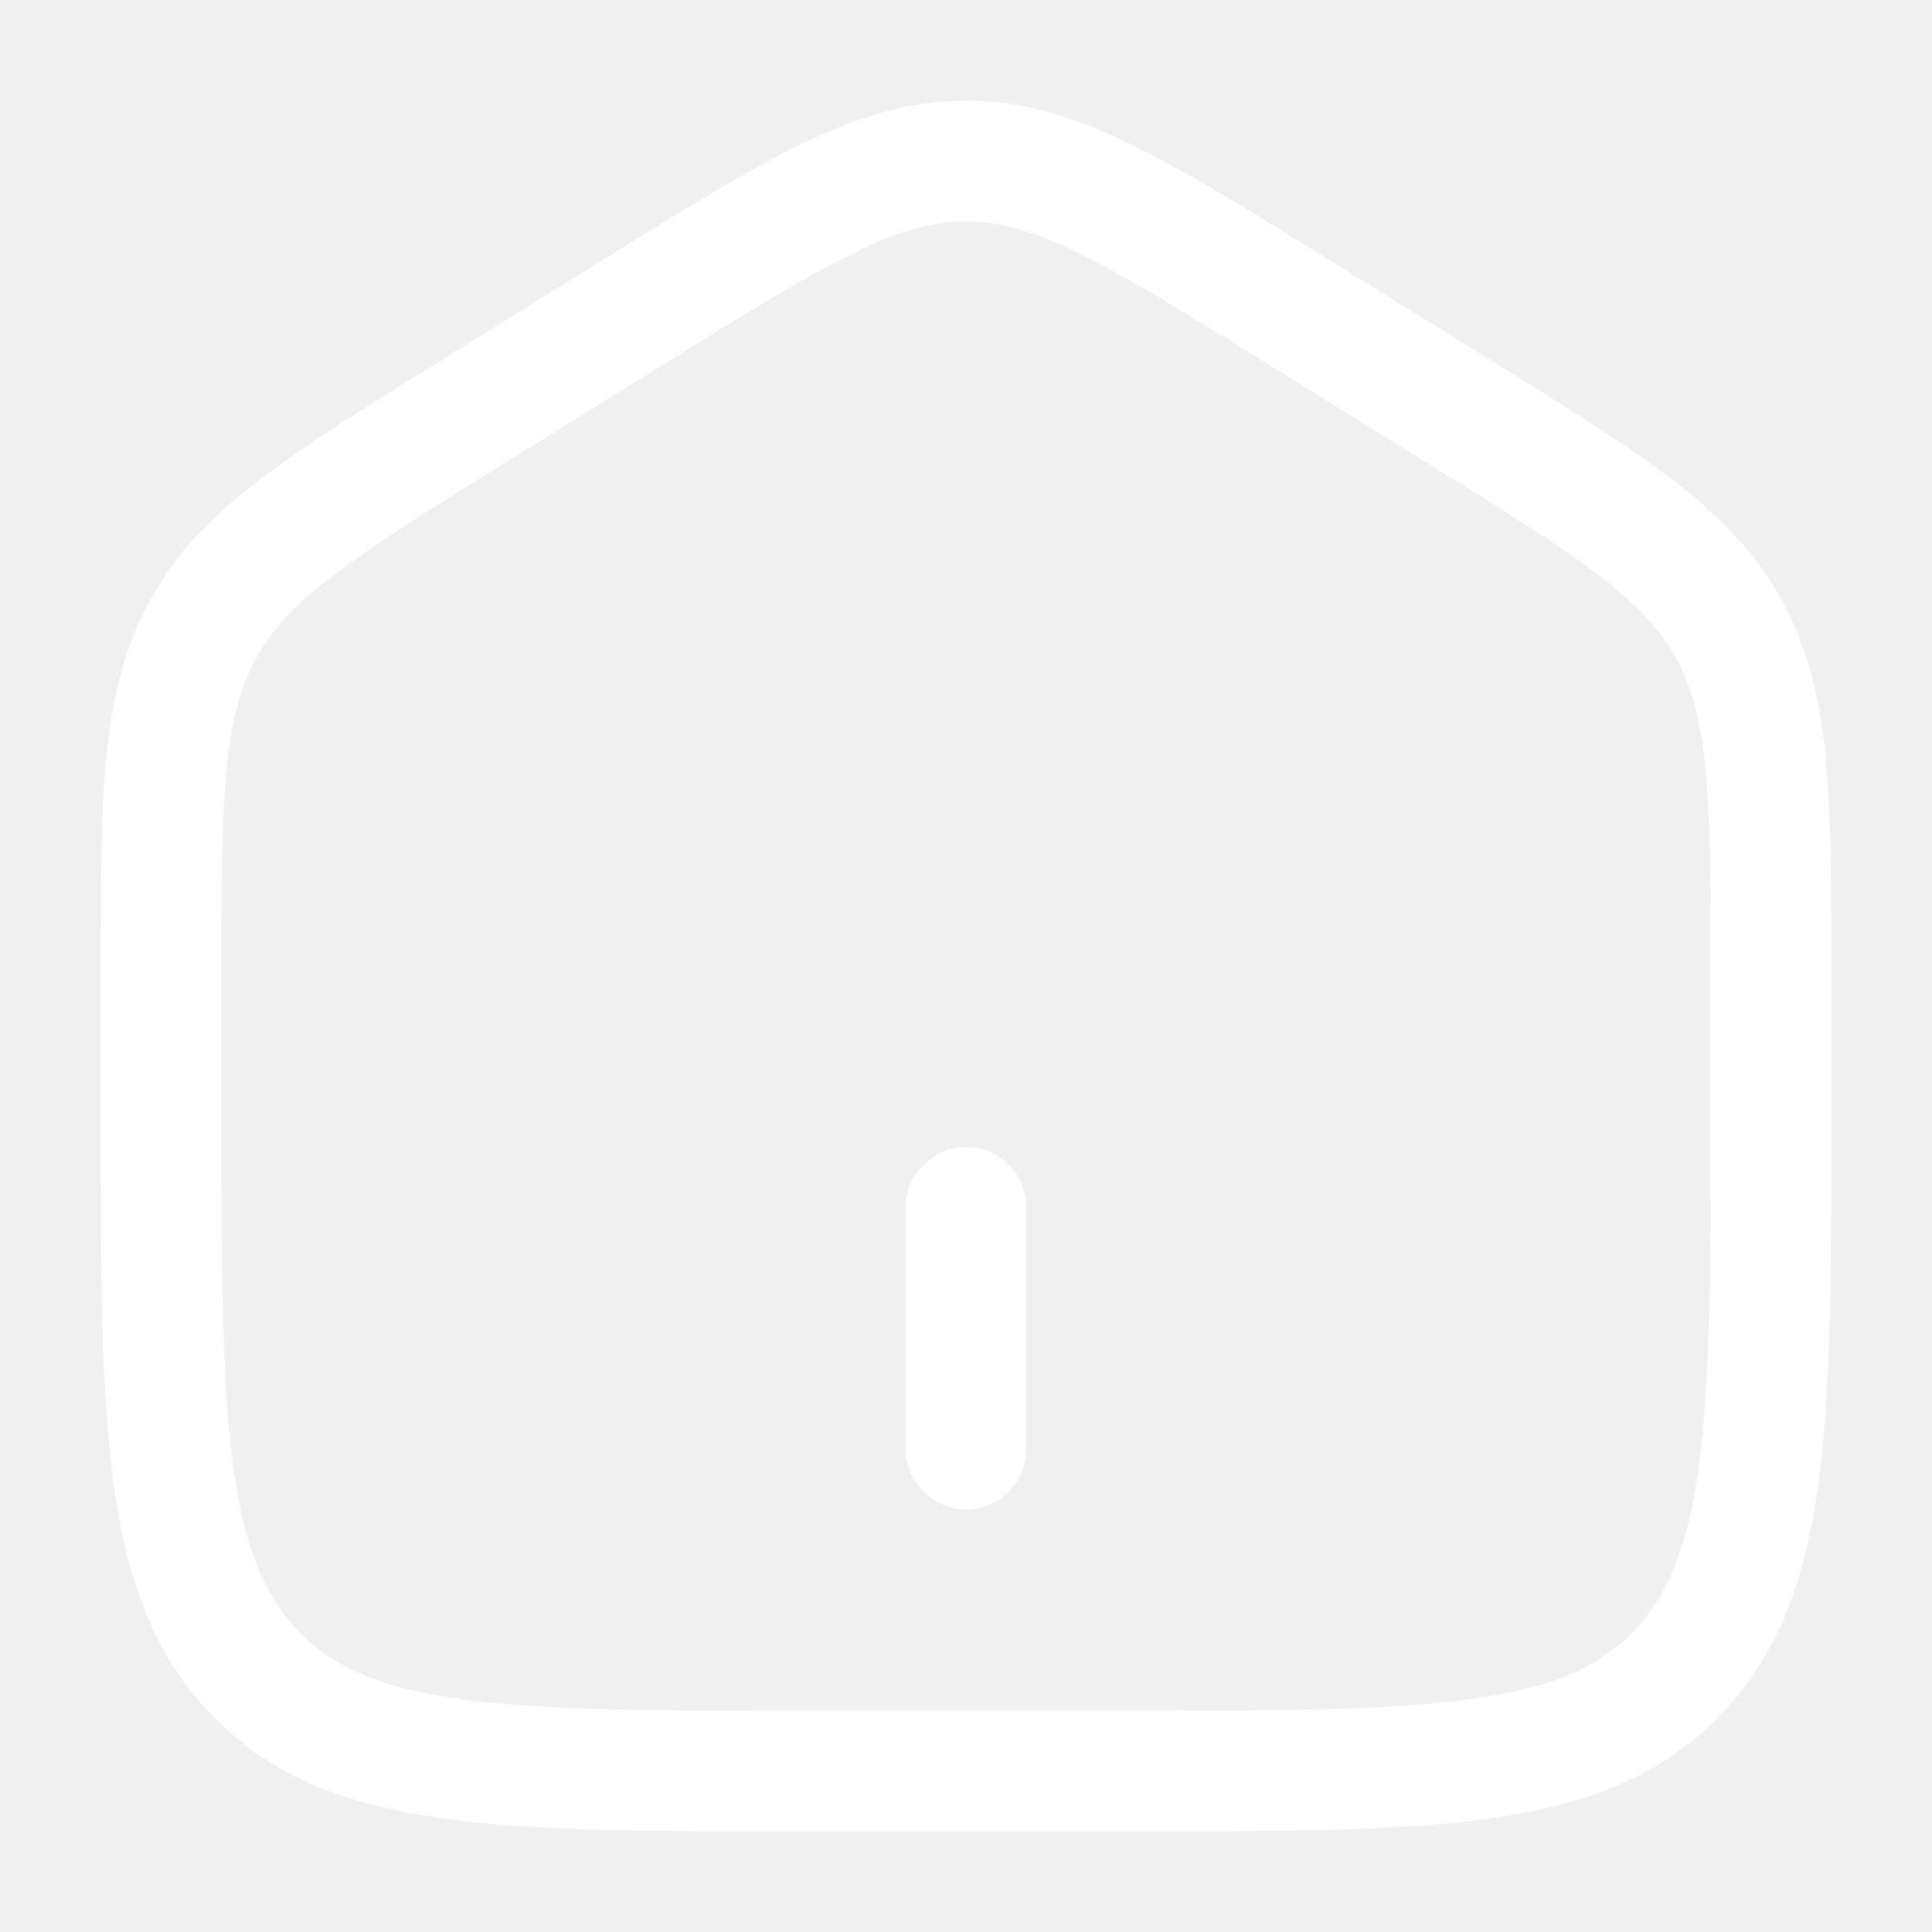
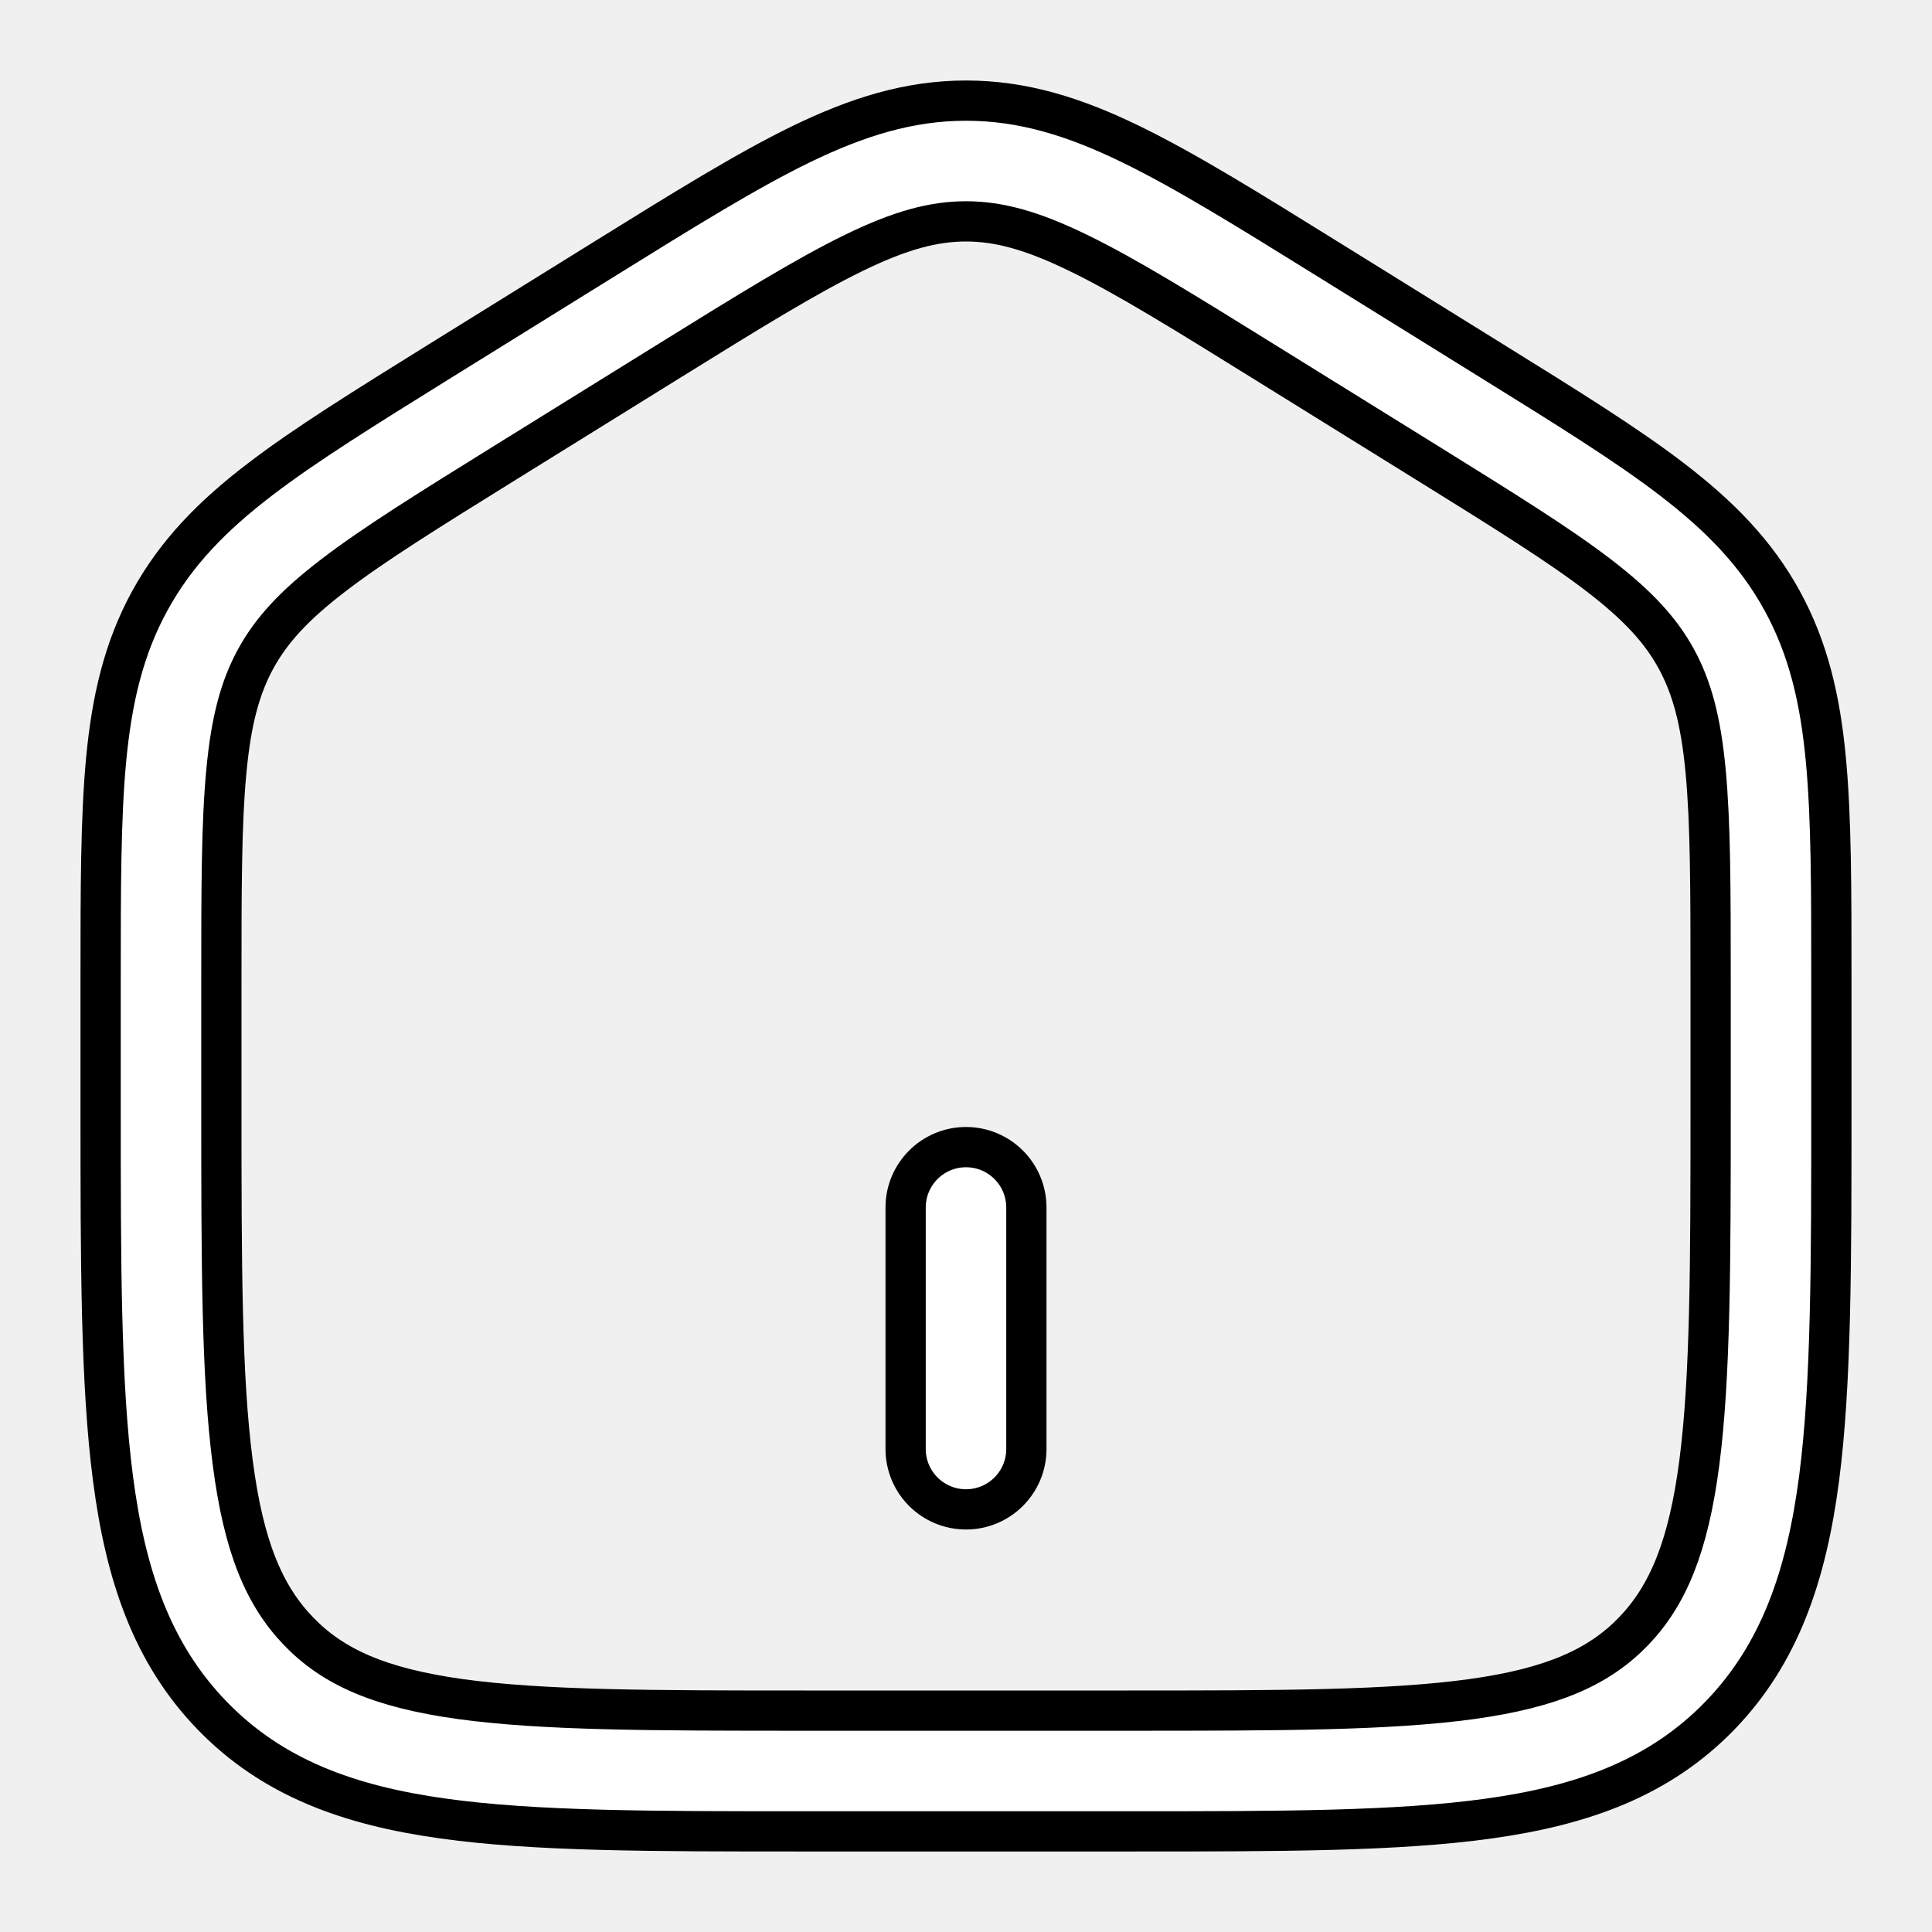
<svg xmlns="http://www.w3.org/2000/svg" viewBox="0 0 24 24" width="1em" height="1em">
-   <path fill="white" d="M11.25 18a.75.75 0 0 0 1.5 0v-3a.75.75 0 0 0-1.5 0z" />
-   <path fill="white" fill-rule="evenodd" d="M12 1.25c-.708 0-1.351.203-2.05.542c-.674.328-1.454.812-2.427 1.416L5.456 4.491c-.92.572-1.659 1.03-2.227 1.465c-.589.45-1.041.91-1.368 1.507c-.326.595-.472 1.229-.543 1.978c-.068.725-.068 1.613-.068 2.726v1.613c0 1.904 0 3.407.153 4.582c.156 1.205.486 2.178 1.23 2.947c.747.773 1.697 1.119 2.875 1.282c1.14.159 2.598.159 4.434.159h4.116c1.836 0 3.294 0 4.434-.159c1.177-.163 2.128-.509 2.876-1.282c.743-.769 1.073-1.742 1.23-2.947c.152-1.175.152-2.678.152-4.582v-1.613c0-1.113 0-2-.068-2.726c-.07-.75-.217-1.383-.543-1.978c-.327-.597-.78-1.056-1.368-1.507c-.568-.436-1.306-.893-2.227-1.465l-2.067-1.283c-.973-.604-1.753-1.088-2.428-1.416c-.697-.34-1.34-.542-2.049-.542M8.28 4.504c1.015-.63 1.73-1.072 2.327-1.363c.581-.283.993-.391 1.393-.391s.812.108 1.393.391c.598.29 1.312.733 2.327 1.363l2 1.241c.961.597 1.636 1.016 2.14 1.402c.489.375.77.684.963 1.036c.193.353.306.766.365 1.398c.061.648.062 1.465.062 2.623v1.521c0 1.97-.002 3.376-.14 4.443c-.136 1.048-.393 1.656-.82 2.099c-.425.439-1.003.7-2.004.839c-1.026.142-2.379.144-4.286.144h-4c-1.908 0-3.26-.002-4.286-.144c-1.001-.14-1.579-.4-2.003-.84c-.428-.442-.685-1.05-.82-2.098c-.14-1.067-.141-2.472-.141-4.443v-1.521c0-1.158 0-1.975.062-2.623c.059-.632.172-1.045.365-1.398c.193-.352.474-.661.964-1.036c.503-.386 1.178-.805 2.139-1.402z" clip-rule="evenodd" />
+   <path fill="white" stroke="black" stroke-width="0.5" d="M11.25 18a.75.75 0 0 0 1.5 0v-3a.75.75 0 0 0-1.5 0z" />
+   <path fill="white" stroke="black" stroke-width="0.5" fill-rule="evenodd" d="M12 1.25c-.708 0-1.351.203-2.05.542c-.674.328-1.454.812-2.427 1.416L5.456 4.491c-.92.572-1.659 1.03-2.227 1.465c-.589.45-1.041.91-1.368 1.507c-.326.595-.472 1.229-.543 1.978c-.068.725-.068 1.613-.068 2.726v1.613c0 1.904 0 3.407.153 4.582c.156 1.205.486 2.178 1.23 2.947c.747.773 1.697 1.119 2.875 1.282c1.14.159 2.598.159 4.434.159h4.116c1.836 0 3.294 0 4.434-.159c1.177-.163 2.128-.509 2.876-1.282c.743-.769 1.073-1.742 1.23-2.947c.152-1.175.152-2.678.152-4.582v-1.613c0-1.113 0-2-.068-2.726c-.07-.75-.217-1.383-.543-1.978c-.327-.597-.78-1.056-1.368-1.507c-.568-.436-1.306-.893-2.227-1.465l-2.067-1.283c-.973-.604-1.753-1.088-2.428-1.416c-.697-.34-1.34-.542-2.049-.542M8.28 4.504c1.015-.63 1.73-1.072 2.327-1.363c.581-.283.993-.391 1.393-.391s.812.108 1.393.391c.598.29 1.312.733 2.327 1.363l2 1.241c.961.597 1.636 1.016 2.14 1.402c.489.375.77.684.963 1.036c.193.353.306.766.365 1.398c.061.648.062 1.465.062 2.623v1.521c0 1.97-.002 3.376-.14 4.443c-.136 1.048-.393 1.656-.82 2.099c-.425.439-1.003.7-2.004.839c-1.026.142-2.379.144-4.286.144h-4c-1.908 0-3.26-.002-4.286-.144c-1.001-.14-1.579-.4-2.003-.84c-.428-.442-.685-1.05-.82-2.098c-.14-1.067-.141-2.472-.141-4.443v-1.521c0-1.158 0-1.975.062-2.623c.059-.632.172-1.045.365-1.398c.193-.352.474-.661.964-1.036c.503-.386 1.178-.805 2.139-1.402z" clip-rule="evenodd" />
</svg>
